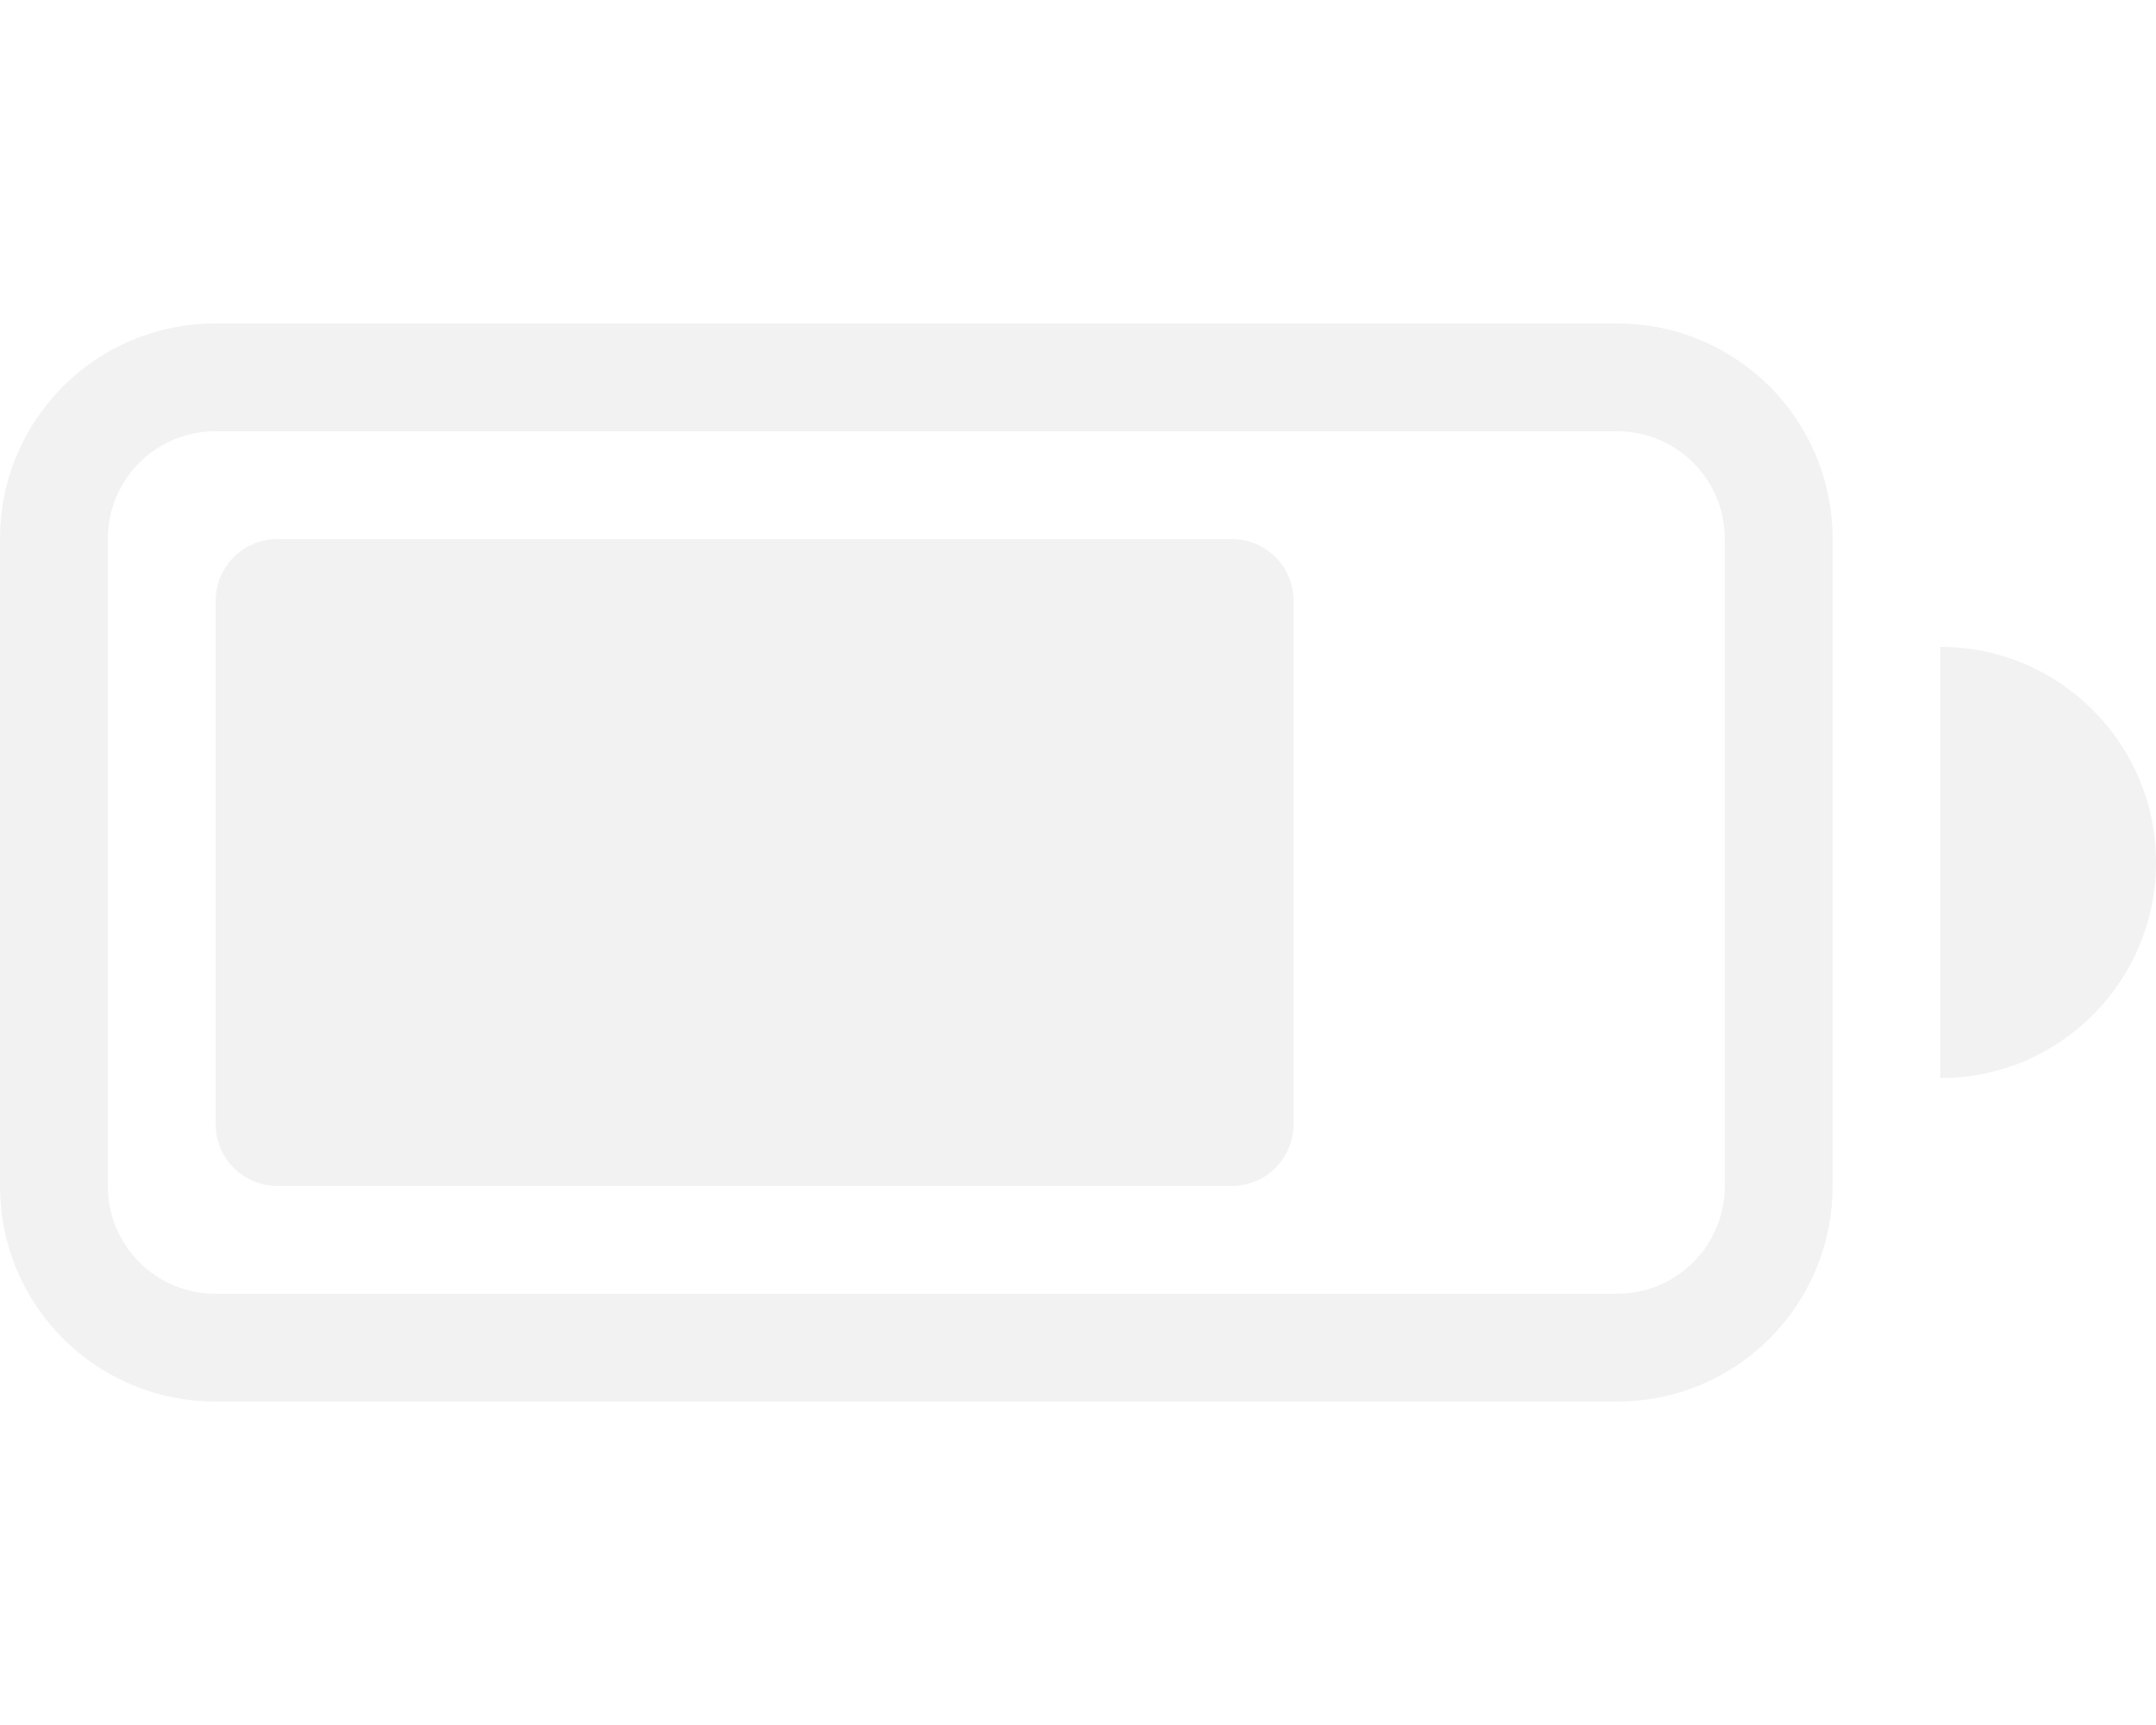
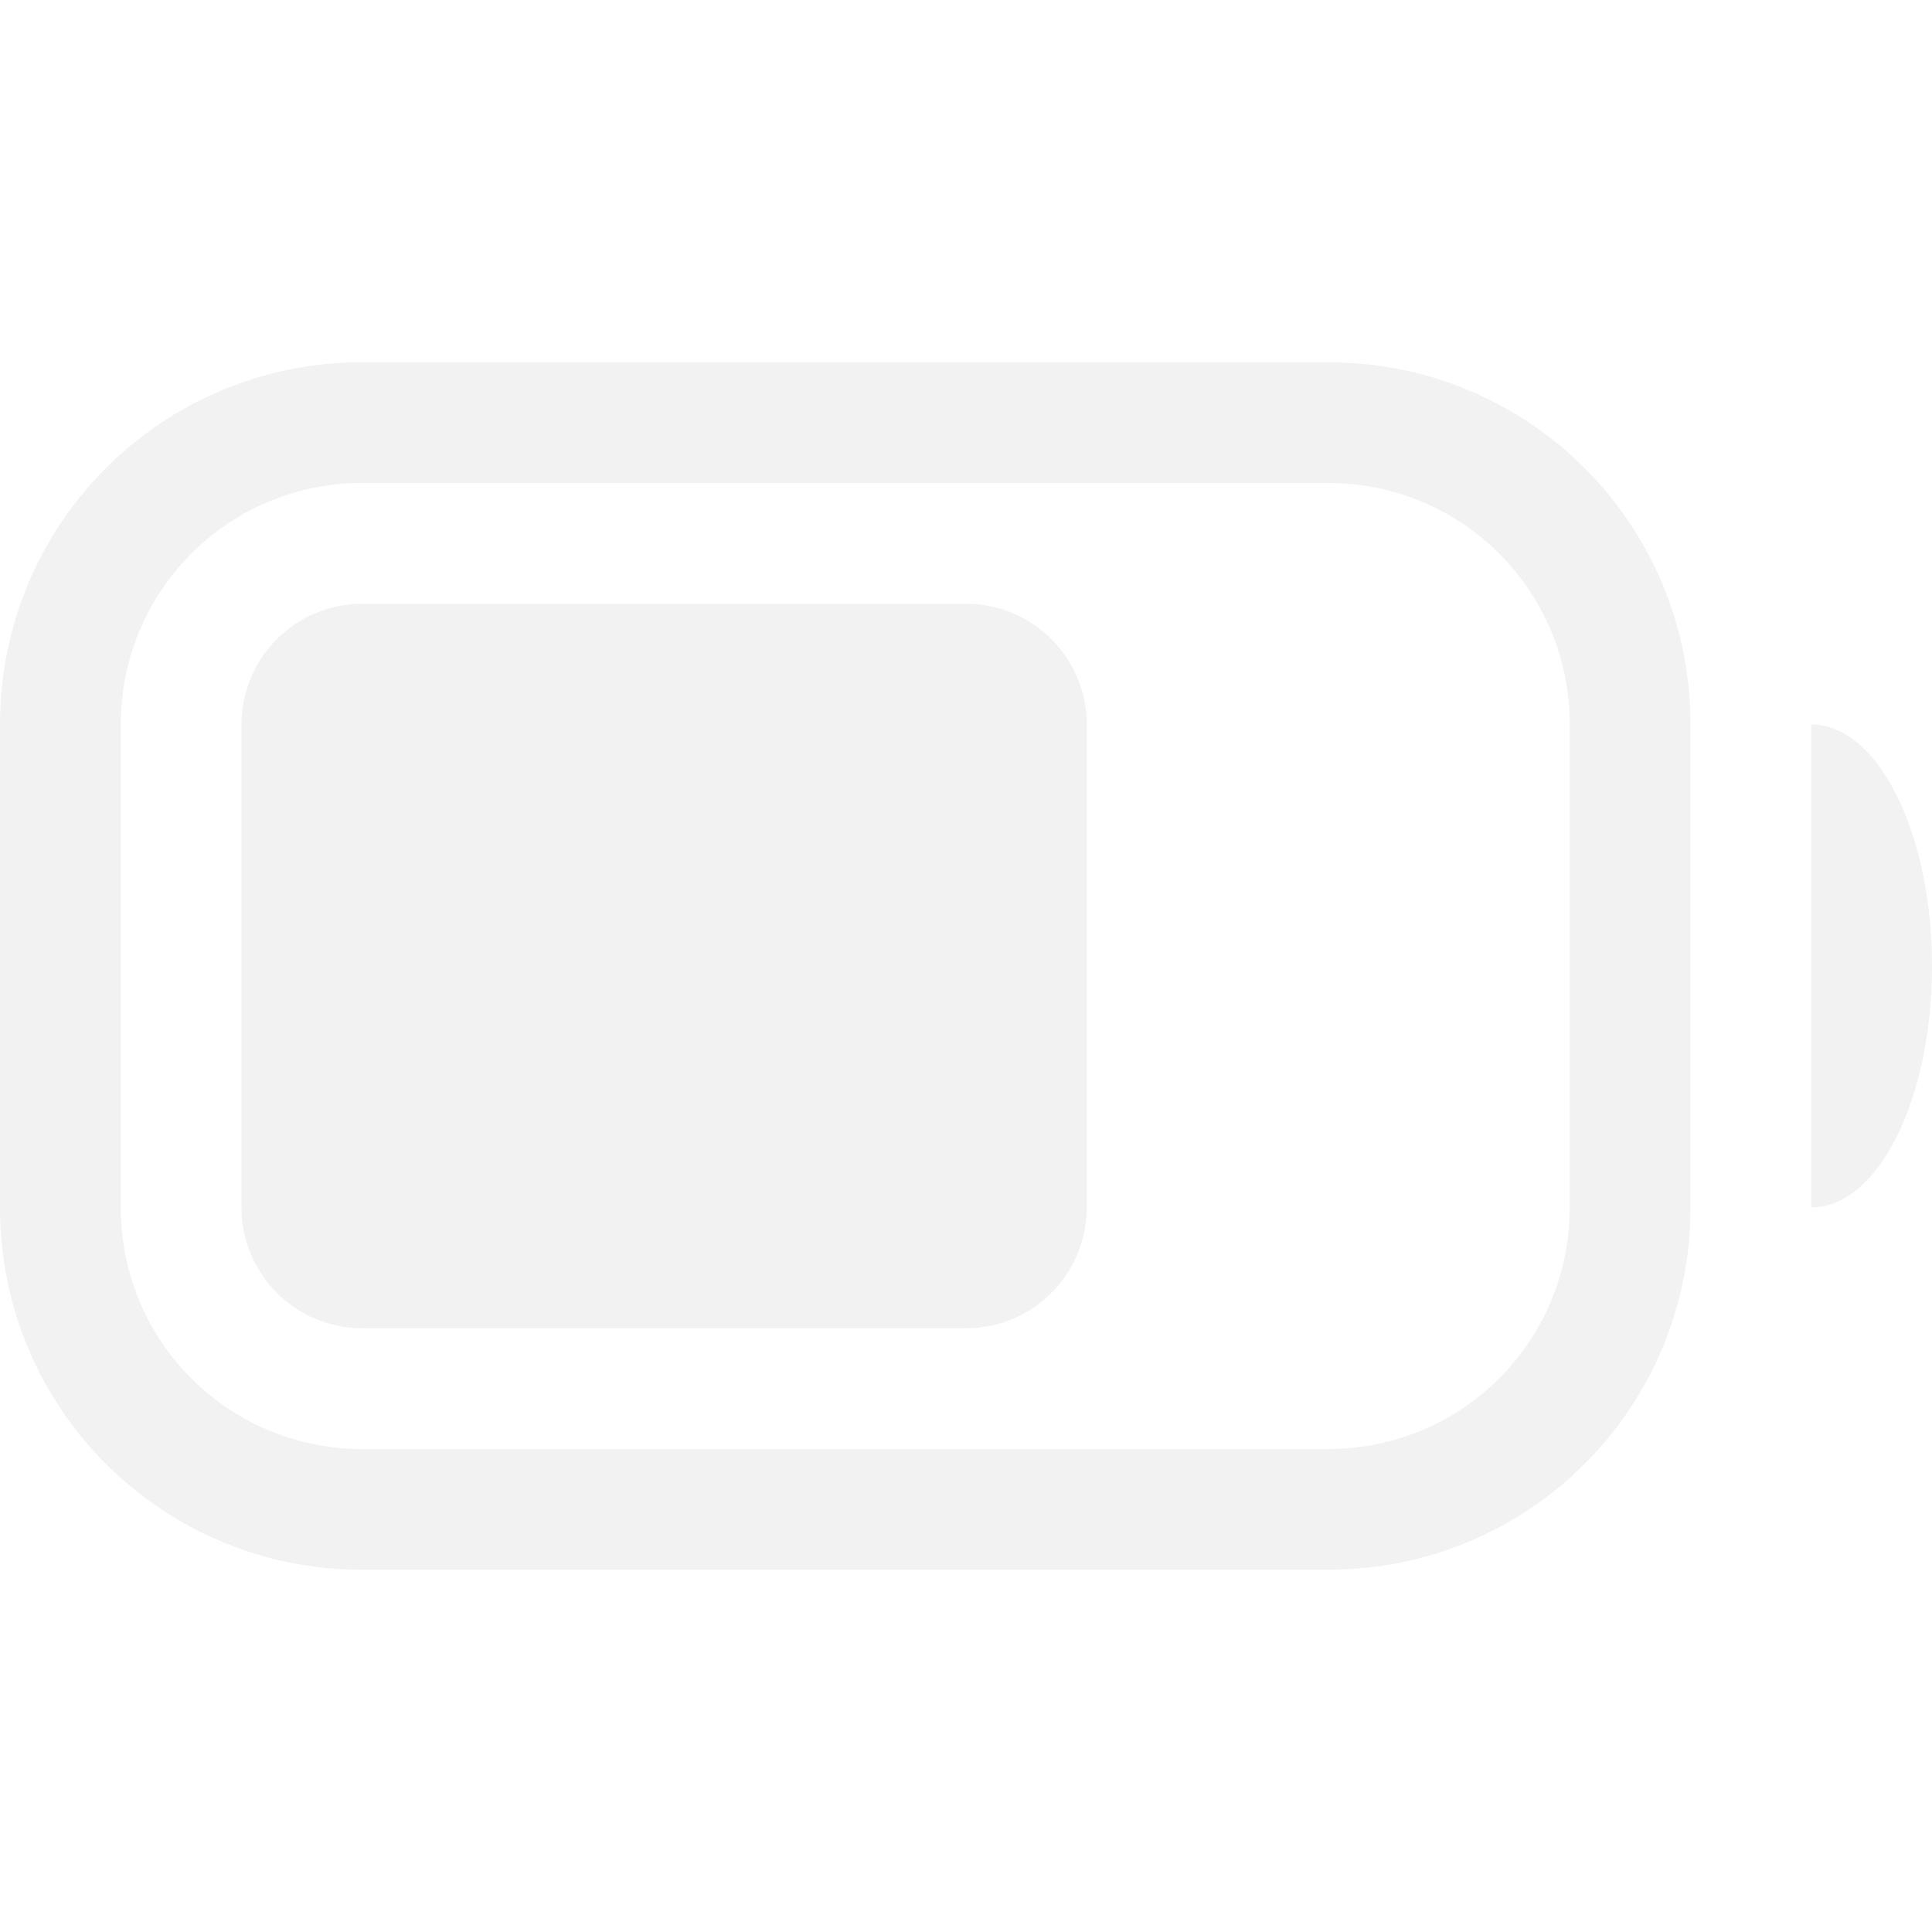
- <svg xmlns="http://www.w3.org/2000/svg" width="20" height="16" version="1.1">
+ <svg xmlns="http://www.w3.org/2000/svg" width="16" height="16" version="1.1">
  <defs>
    <style id="current-color-scheme" type="text/css">.ColorScheme-Text {
                color:#f2f2f2;
            }</style>
  </defs>
-   <g fill="#f2f2f2">
-     <rect x="2" y="5" width="10" height="6" rx=".573" ry=".573" stroke-width="1.195" />
-     <path d="m2 3c-1.108 0-2 0.892-2 2v6c0 1.108 0.892 2 2 2h13c1.108 0 2-0.892 2-2v-6c0-1.108-0.892-2-2-2zm0 1h13c0.554 0 1 0.446 1 1v6c0 0.554-0.446 1-1 1h-13c-0.554 0-1-0.446-1-1v-6c0-0.554 0.446-1 1-1z" />
-     <path d="m18 6v4a2 2 0 0 0 2-2 2 2 0 0 0-2-2z" />
-   </g>
+   <rect x="2" y="5" width="7" height="6" rx="1" ry="1" fill="#f2f2f2" />
+   <path d="m15 6v4a1 2 0 0 0 1-2 1 2 0 0 0-1-2z" fill="#f2f2f2" />
+   <path d="m3 3c-1.662 0-3 1.338-3 3v4c0 1.662 1.338 3 3 3h8c1.662 0 3-1.338 3-3v-4c0-1.662-1.338-3-3-3zm0 1h8c1.108 0 2 0.892 2 2v4c0 1.108-0.892 2-2 2h-8c-1.108 0-2-0.892-2-2v-4c0-1.108 0.892-2 2-2z" fill="#f2f2f2" />
</svg>
